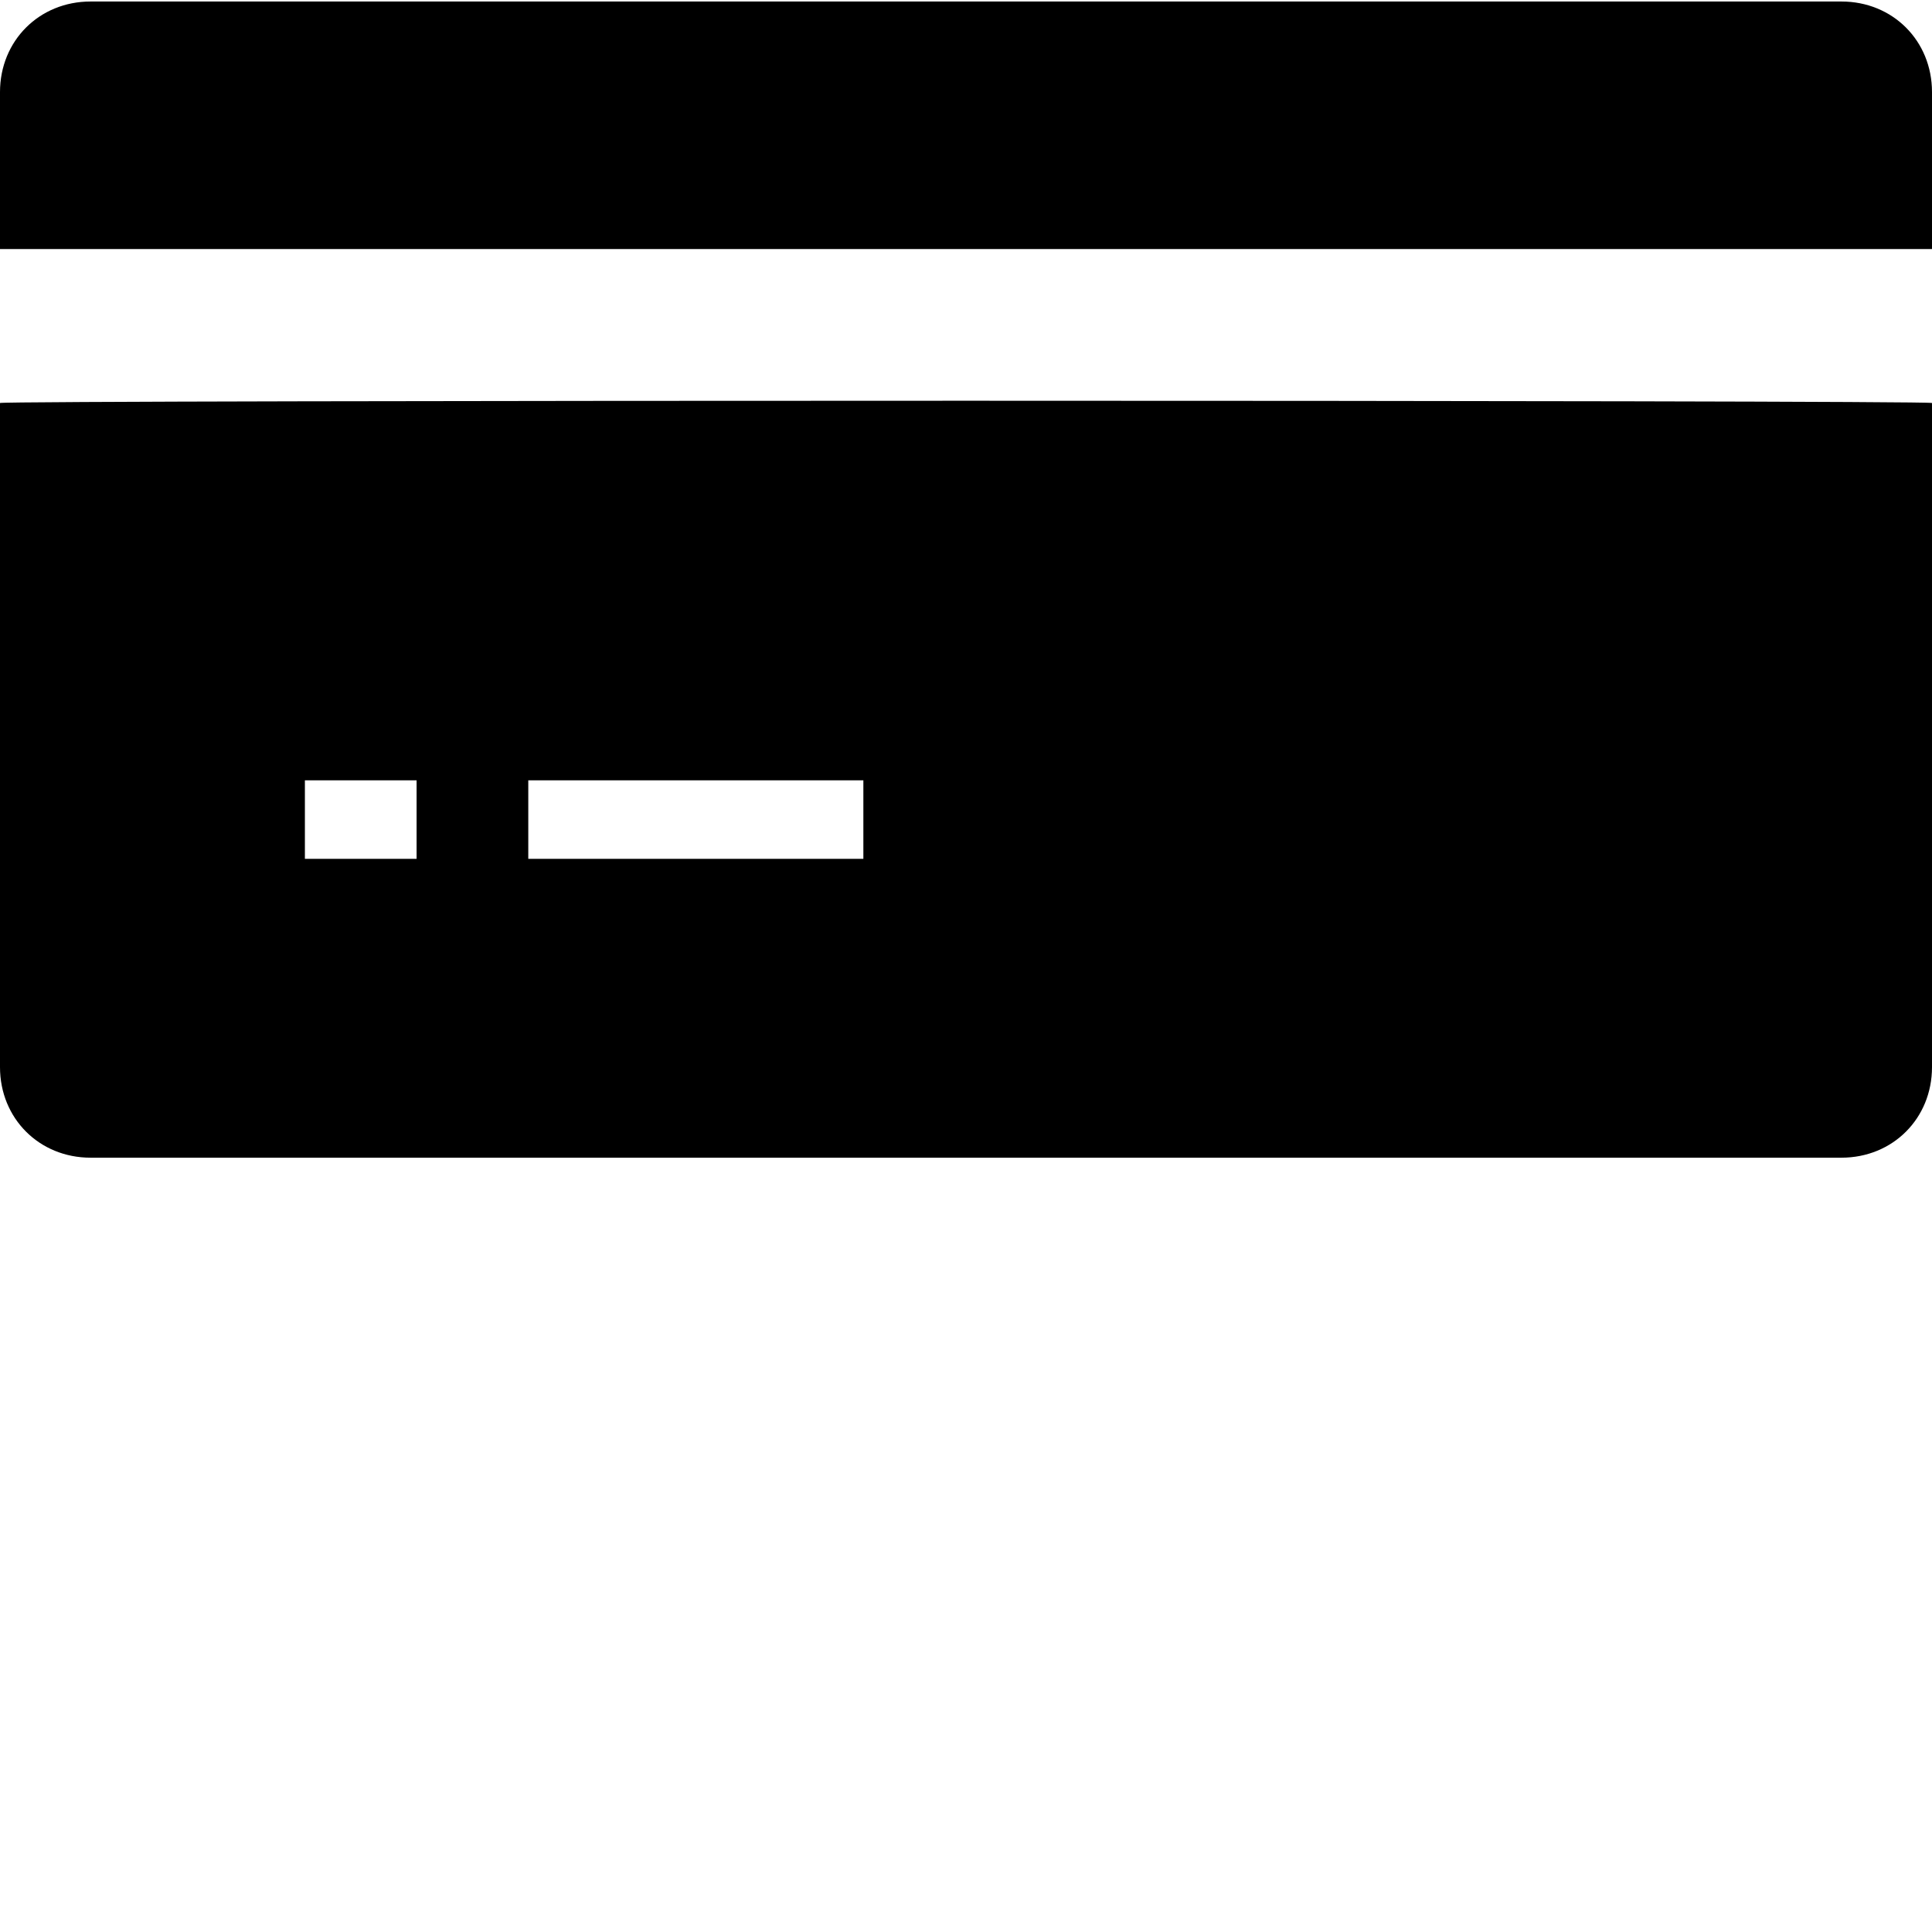
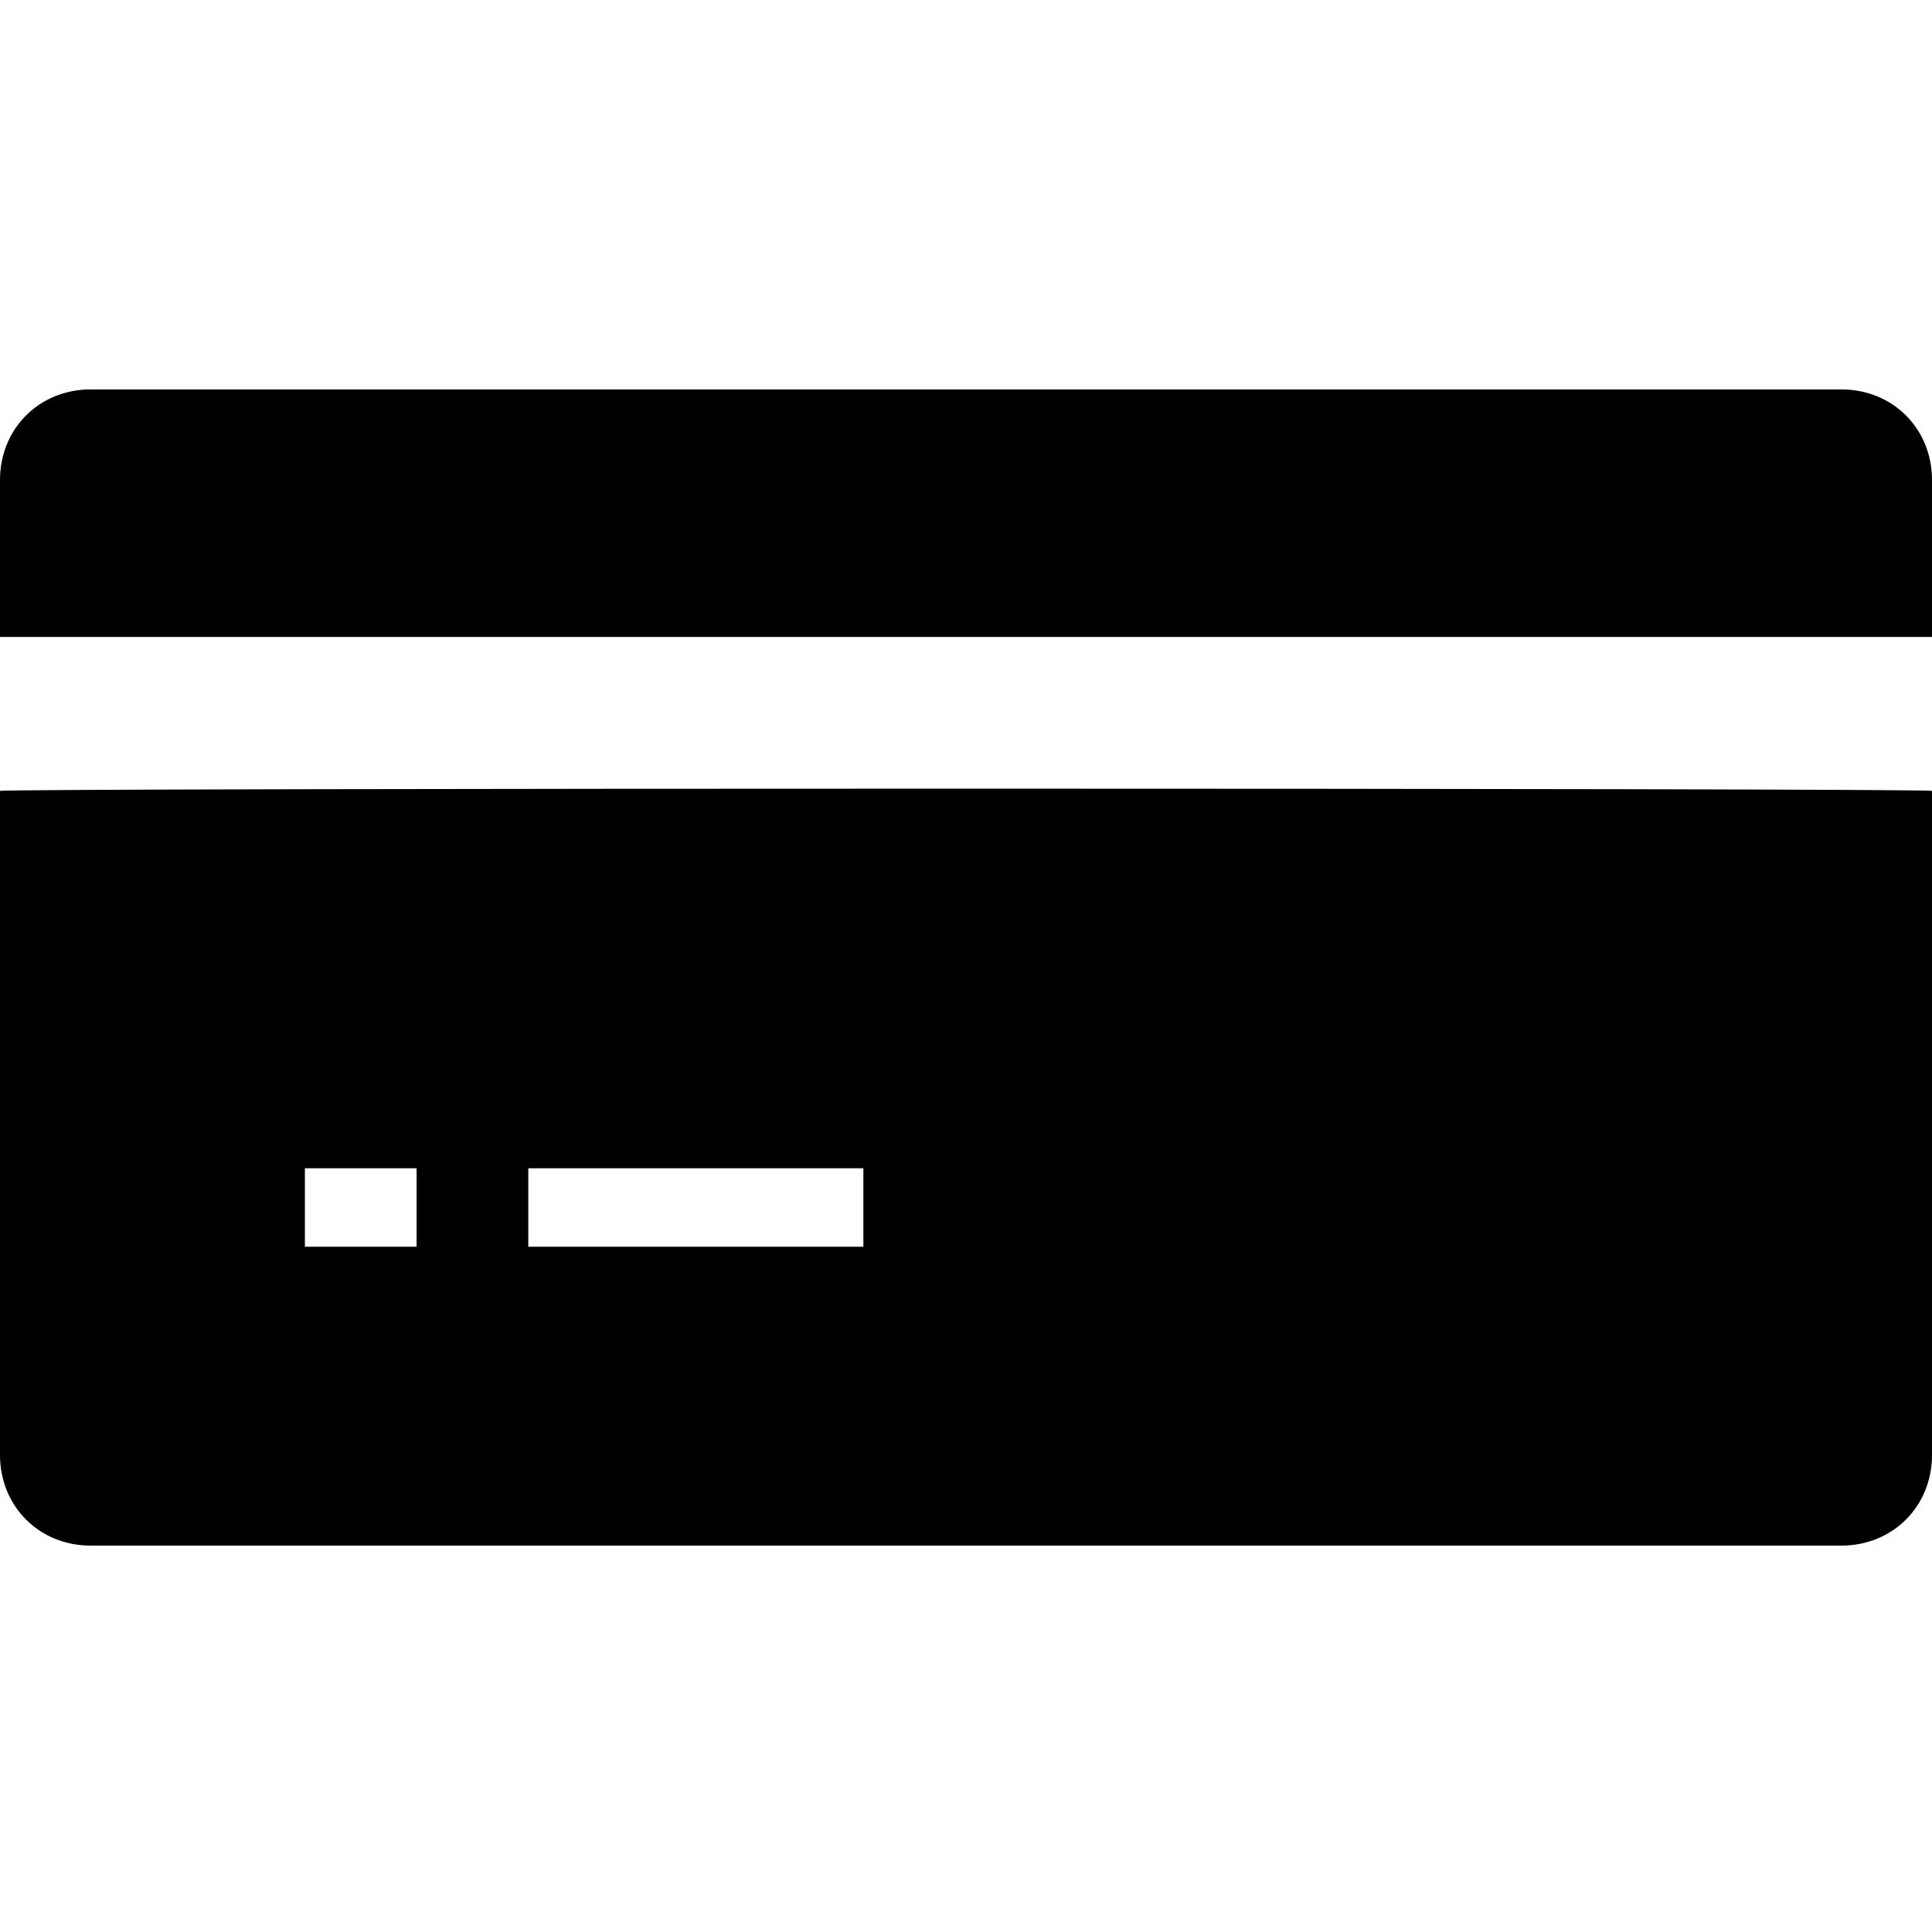
- <svg xmlns="http://www.w3.org/2000/svg" version="1.1" id="Layer_1" x="0px" y="0px" viewBox="0 12.85 64 64" style="enable-background:new 0 0 64 64;" xml:space="preserve">
+ <svg xmlns="http://www.w3.org/2000/svg" version="1.1" id="Layer_1" x="0px" y="0px" viewBox="0 0 64 64" style="enable-background:new 0 0 64 64;" xml:space="preserve">
  <g>
    <path d="M61,12.9H3c-1.7,0-3,1.3-3,3v5.2h64v-5.2C64,14.2,62.7,12.9,61,12.9z" />
    <path d="M0,26.2v22c0,1.7,1.3,3,3,3h58c1.7,0,3-1.3,3-3v-22C64,26.1,0,26.1,0,26.2z M13.8,41.3h-3.7v-2.6h3.7V41.3z M28.6,41.3   H17.5v-2.6h11.1V41.3z" />
  </g>
</svg>
